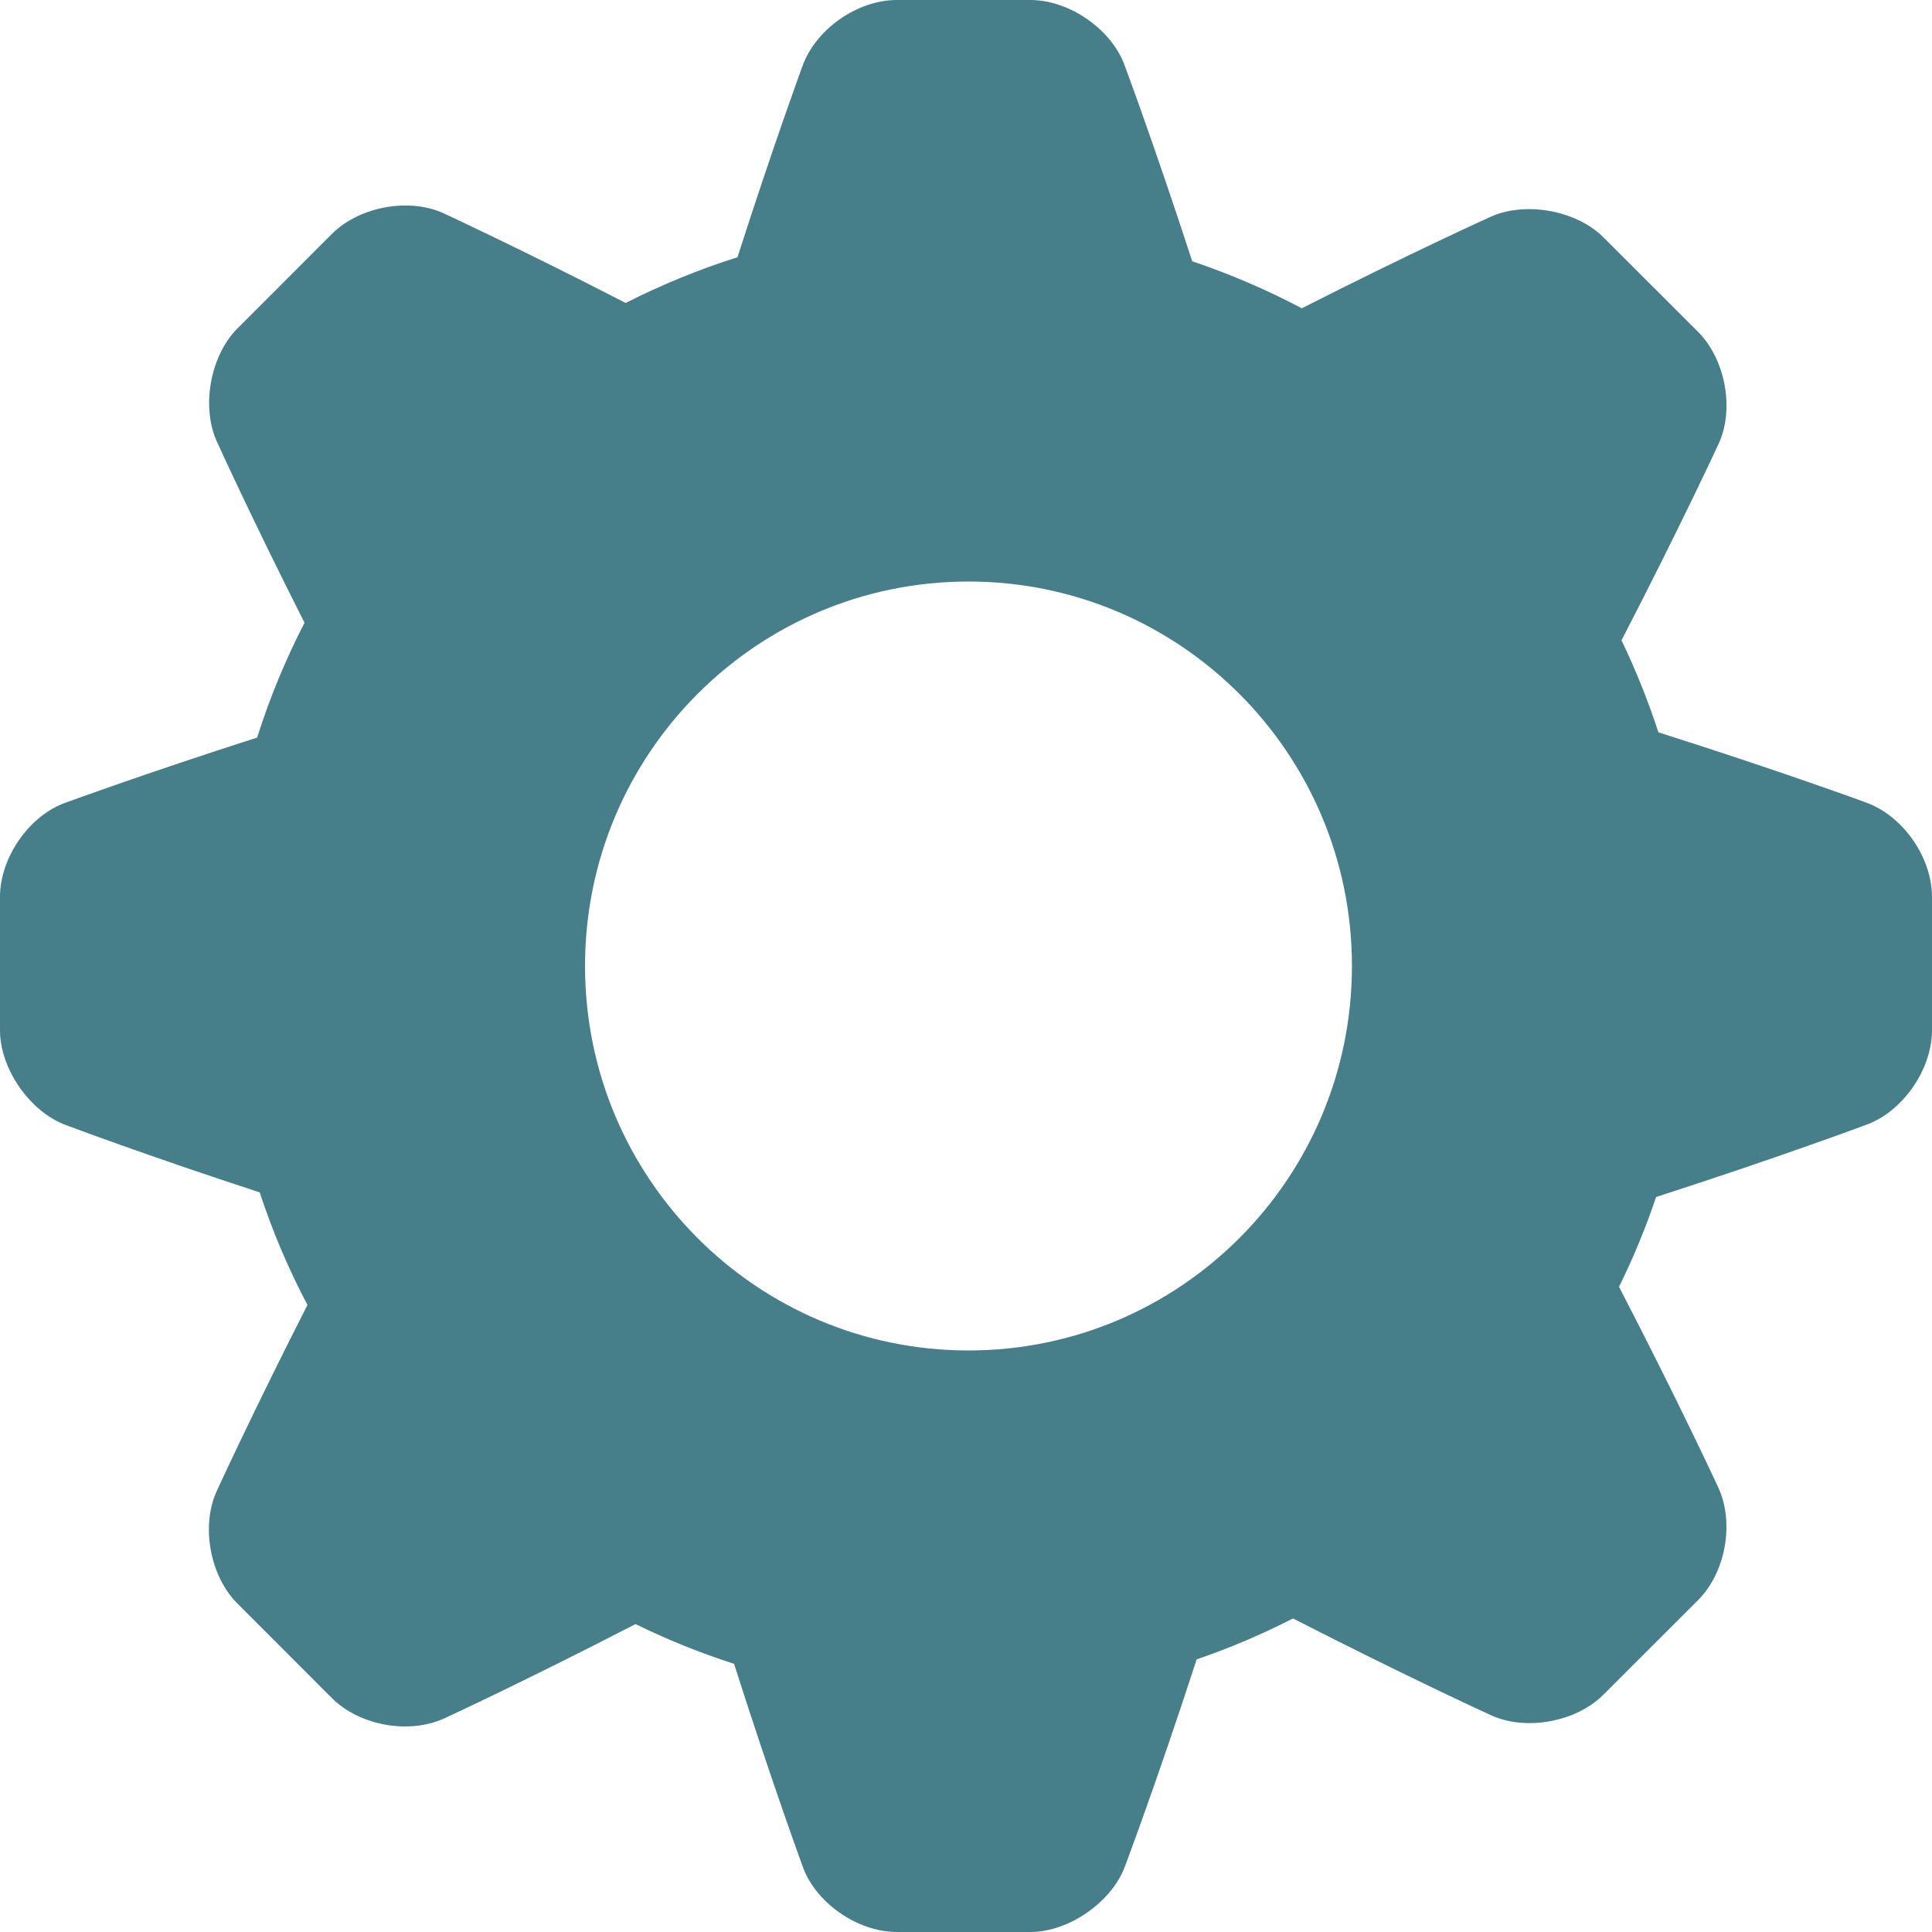
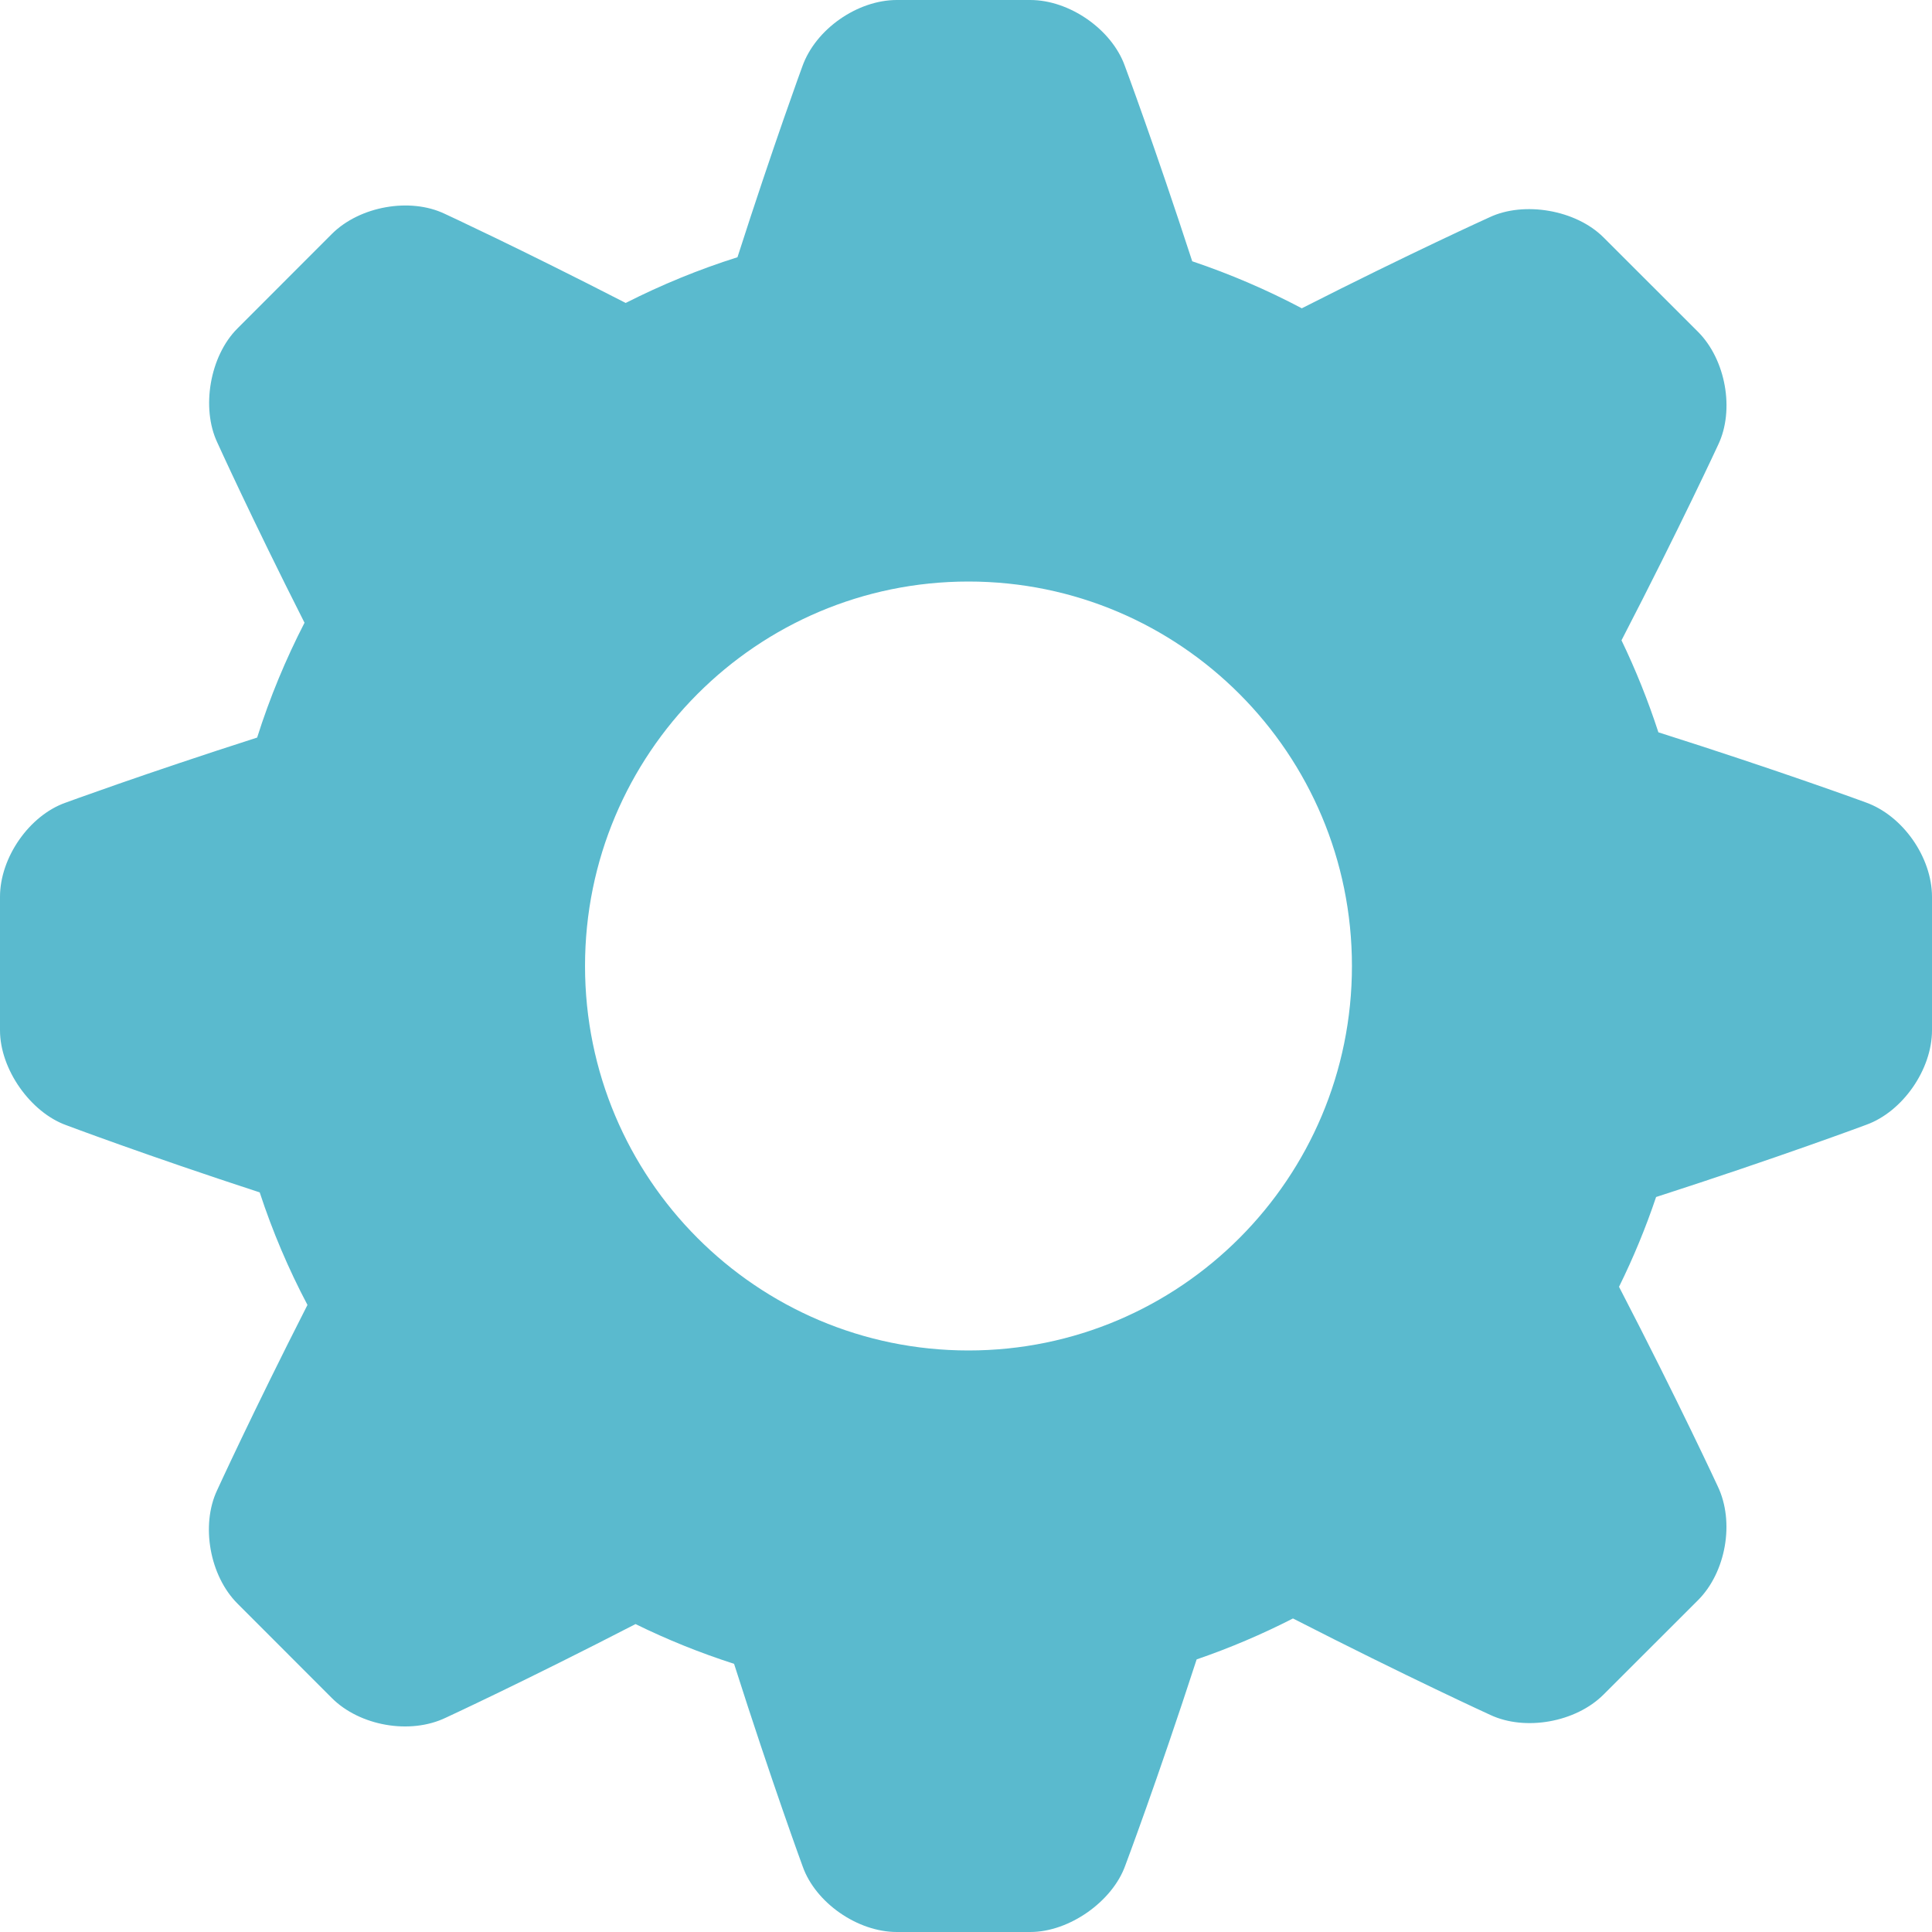
<svg xmlns="http://www.w3.org/2000/svg" width="21px" height="21px" viewBox="0 0 21 21" version="1.1">
  <defs />
-   <g id="Welcome" stroke="none" stroke-width="1" fill="none" fill-rule="evenodd">
-     <g id="Collection-View" transform="translate(-1380, -981)" fill="#467E89">
-       <g id="Gear-Icon" transform="translate(1380, 981)">
-         <path d="M12.959,2.84 C12.549,1.581 12.226,0.715 12.226,0.715 C12.084,0.32 11.626,0 11.199,0 L9.748,0 C9.322,0 8.864,0.315 8.72,0.725 C8.72,0.725 8.411,1.566 8.016,2.796 C7.595,2.929 7.189,3.096 6.801,3.293 C5.649,2.701 4.834,2.324 4.834,2.324 C4.457,2.144 3.91,2.241 3.607,2.543 L2.581,3.57 C2.28,3.87 2.185,4.436 2.362,4.81 C2.362,4.81 2.729,5.621 3.31,6.769 C3.105,7.167 2.932,7.584 2.795,8.017 C1.558,8.414 0.712,8.725 0.712,8.725 C0.319,8.864 0,9.32 0,9.748 L0,11.199 C0,11.624 0.333,12.092 0.722,12.231 C0.722,12.231 1.575,12.553 2.823,12.961 C2.962,13.385 3.136,13.794 3.342,14.184 C2.743,15.361 2.36,16.198 2.36,16.198 C2.181,16.578 2.279,17.128 2.581,17.43 L3.607,18.457 C3.908,18.758 4.455,18.859 4.847,18.67 C4.847,18.67 5.706,18.273 6.908,17.653 C7.252,17.822 7.609,17.966 7.979,18.085 C8.394,19.387 8.725,20.288 8.725,20.288 C8.864,20.681 9.32,21 9.748,21 L11.199,21 C11.624,21 12.092,20.667 12.231,20.278 C12.231,20.278 12.577,19.36 13.007,18.037 C13.368,17.913 13.718,17.764 14.054,17.592 C15.299,18.229 16.198,18.64 16.198,18.64 C16.578,18.819 17.128,18.721 17.43,18.419 L18.457,17.393 C18.758,17.092 18.859,16.545 18.67,16.153 C18.67,16.153 18.249,15.243 17.598,13.987 C17.753,13.673 17.888,13.347 18.001,13.011 C19.346,12.577 20.285,12.226 20.285,12.226 C20.68,12.084 21,11.626 21,11.199 L21,9.748 C21,9.322 20.685,8.864 20.275,8.72 C20.275,8.72 19.353,8.381 18.026,7.96 C17.914,7.616 17.78,7.282 17.625,6.96 C18.264,5.725 18.676,4.834 18.676,4.834 C18.856,4.457 18.759,3.91 18.457,3.607 L17.43,2.581 C17.13,2.28 16.564,2.185 16.19,2.362 C16.19,2.362 15.341,2.746 14.15,3.351 C13.77,3.15 13.372,2.979 12.959,2.84 L12.959,2.84 Z M10.527,14.679 C12.829,14.679 14.695,12.808 14.695,10.5 C14.695,8.192 12.829,6.321 10.527,6.321 C8.225,6.321 6.359,8.192 6.359,10.5 C6.359,12.808 8.225,14.679 10.527,14.679 Z" id="Rectangle-12" />
+   <g id="Page-1" stroke="none" stroke-width="1" fill="none" fill-rule="evenodd">
+     <g id="gear-icon" fill="#5ABACE">
+       <g id="Welcome">
+         <g id="Collection-View">
+           <g id="Gear-Icon">
+             <path d="M12.959,2.84 C12.549,1.581 12.226,0.715 12.226,0.715 C12.084,0.32 11.626,0 11.199,0 L9.748,0 C9.322,0 8.864,0.315 8.72,0.725 C8.72,0.725 8.411,1.566 8.016,2.796 C7.595,2.929 7.189,3.096 6.801,3.293 C5.649,2.701 4.834,2.324 4.834,2.324 C4.457,2.144 3.91,2.241 3.607,2.543 L2.581,3.57 C2.28,3.87 2.185,4.436 2.362,4.81 C2.362,4.81 2.729,5.621 3.31,6.769 C3.105,7.167 2.932,7.584 2.795,8.017 C1.558,8.414 0.712,8.725 0.712,8.725 C0.319,8.864 0,9.32 0,9.748 L0,11.199 C0,11.624 0.333,12.092 0.722,12.231 C0.722,12.231 1.575,12.553 2.823,12.961 C2.962,13.385 3.136,13.794 3.342,14.184 C2.743,15.361 2.36,16.198 2.36,16.198 C2.181,16.578 2.279,17.128 2.581,17.43 L3.607,18.457 C3.908,18.758 4.455,18.859 4.847,18.67 C4.847,18.67 5.706,18.273 6.908,17.653 C7.252,17.822 7.609,17.966 7.979,18.085 C8.394,19.387 8.725,20.288 8.725,20.288 C8.864,20.681 9.32,21 9.748,21 L11.199,21 C11.624,21 12.092,20.667 12.231,20.278 C12.231,20.278 12.577,19.36 13.007,18.037 C13.368,17.913 13.718,17.764 14.054,17.592 C15.299,18.229 16.198,18.64 16.198,18.64 C16.578,18.819 17.128,18.721 17.43,18.419 L18.457,17.393 C18.758,17.092 18.859,16.545 18.67,16.153 C18.67,16.153 18.249,15.243 17.598,13.987 C17.753,13.673 17.888,13.347 18.001,13.011 C19.346,12.577 20.285,12.226 20.285,12.226 C20.68,12.084 21,11.626 21,11.199 L21,9.748 C21,9.322 20.685,8.864 20.275,8.72 C20.275,8.72 19.353,8.381 18.026,7.96 C17.914,7.616 17.78,7.282 17.625,6.96 C18.264,5.725 18.676,4.834 18.676,4.834 C18.856,4.457 18.759,3.91 18.457,3.607 L17.43,2.581 C17.13,2.28 16.564,2.185 16.19,2.362 C16.19,2.362 15.341,2.746 14.15,3.351 C13.77,3.15 13.372,2.979 12.959,2.84 L12.959,2.84 L12.959,2.84 Z M10.527,14.679 C12.829,14.679 14.695,12.808 14.695,10.5 C14.695,8.192 12.829,6.321 10.527,6.321 C8.225,6.321 6.359,8.192 6.359,10.5 C6.359,12.808 8.225,14.679 10.527,14.679 L10.527,14.679 Z" id="Rectangle-12" />
+           </g>
+         </g>
      </g>
    </g>
  </g>
</svg>
